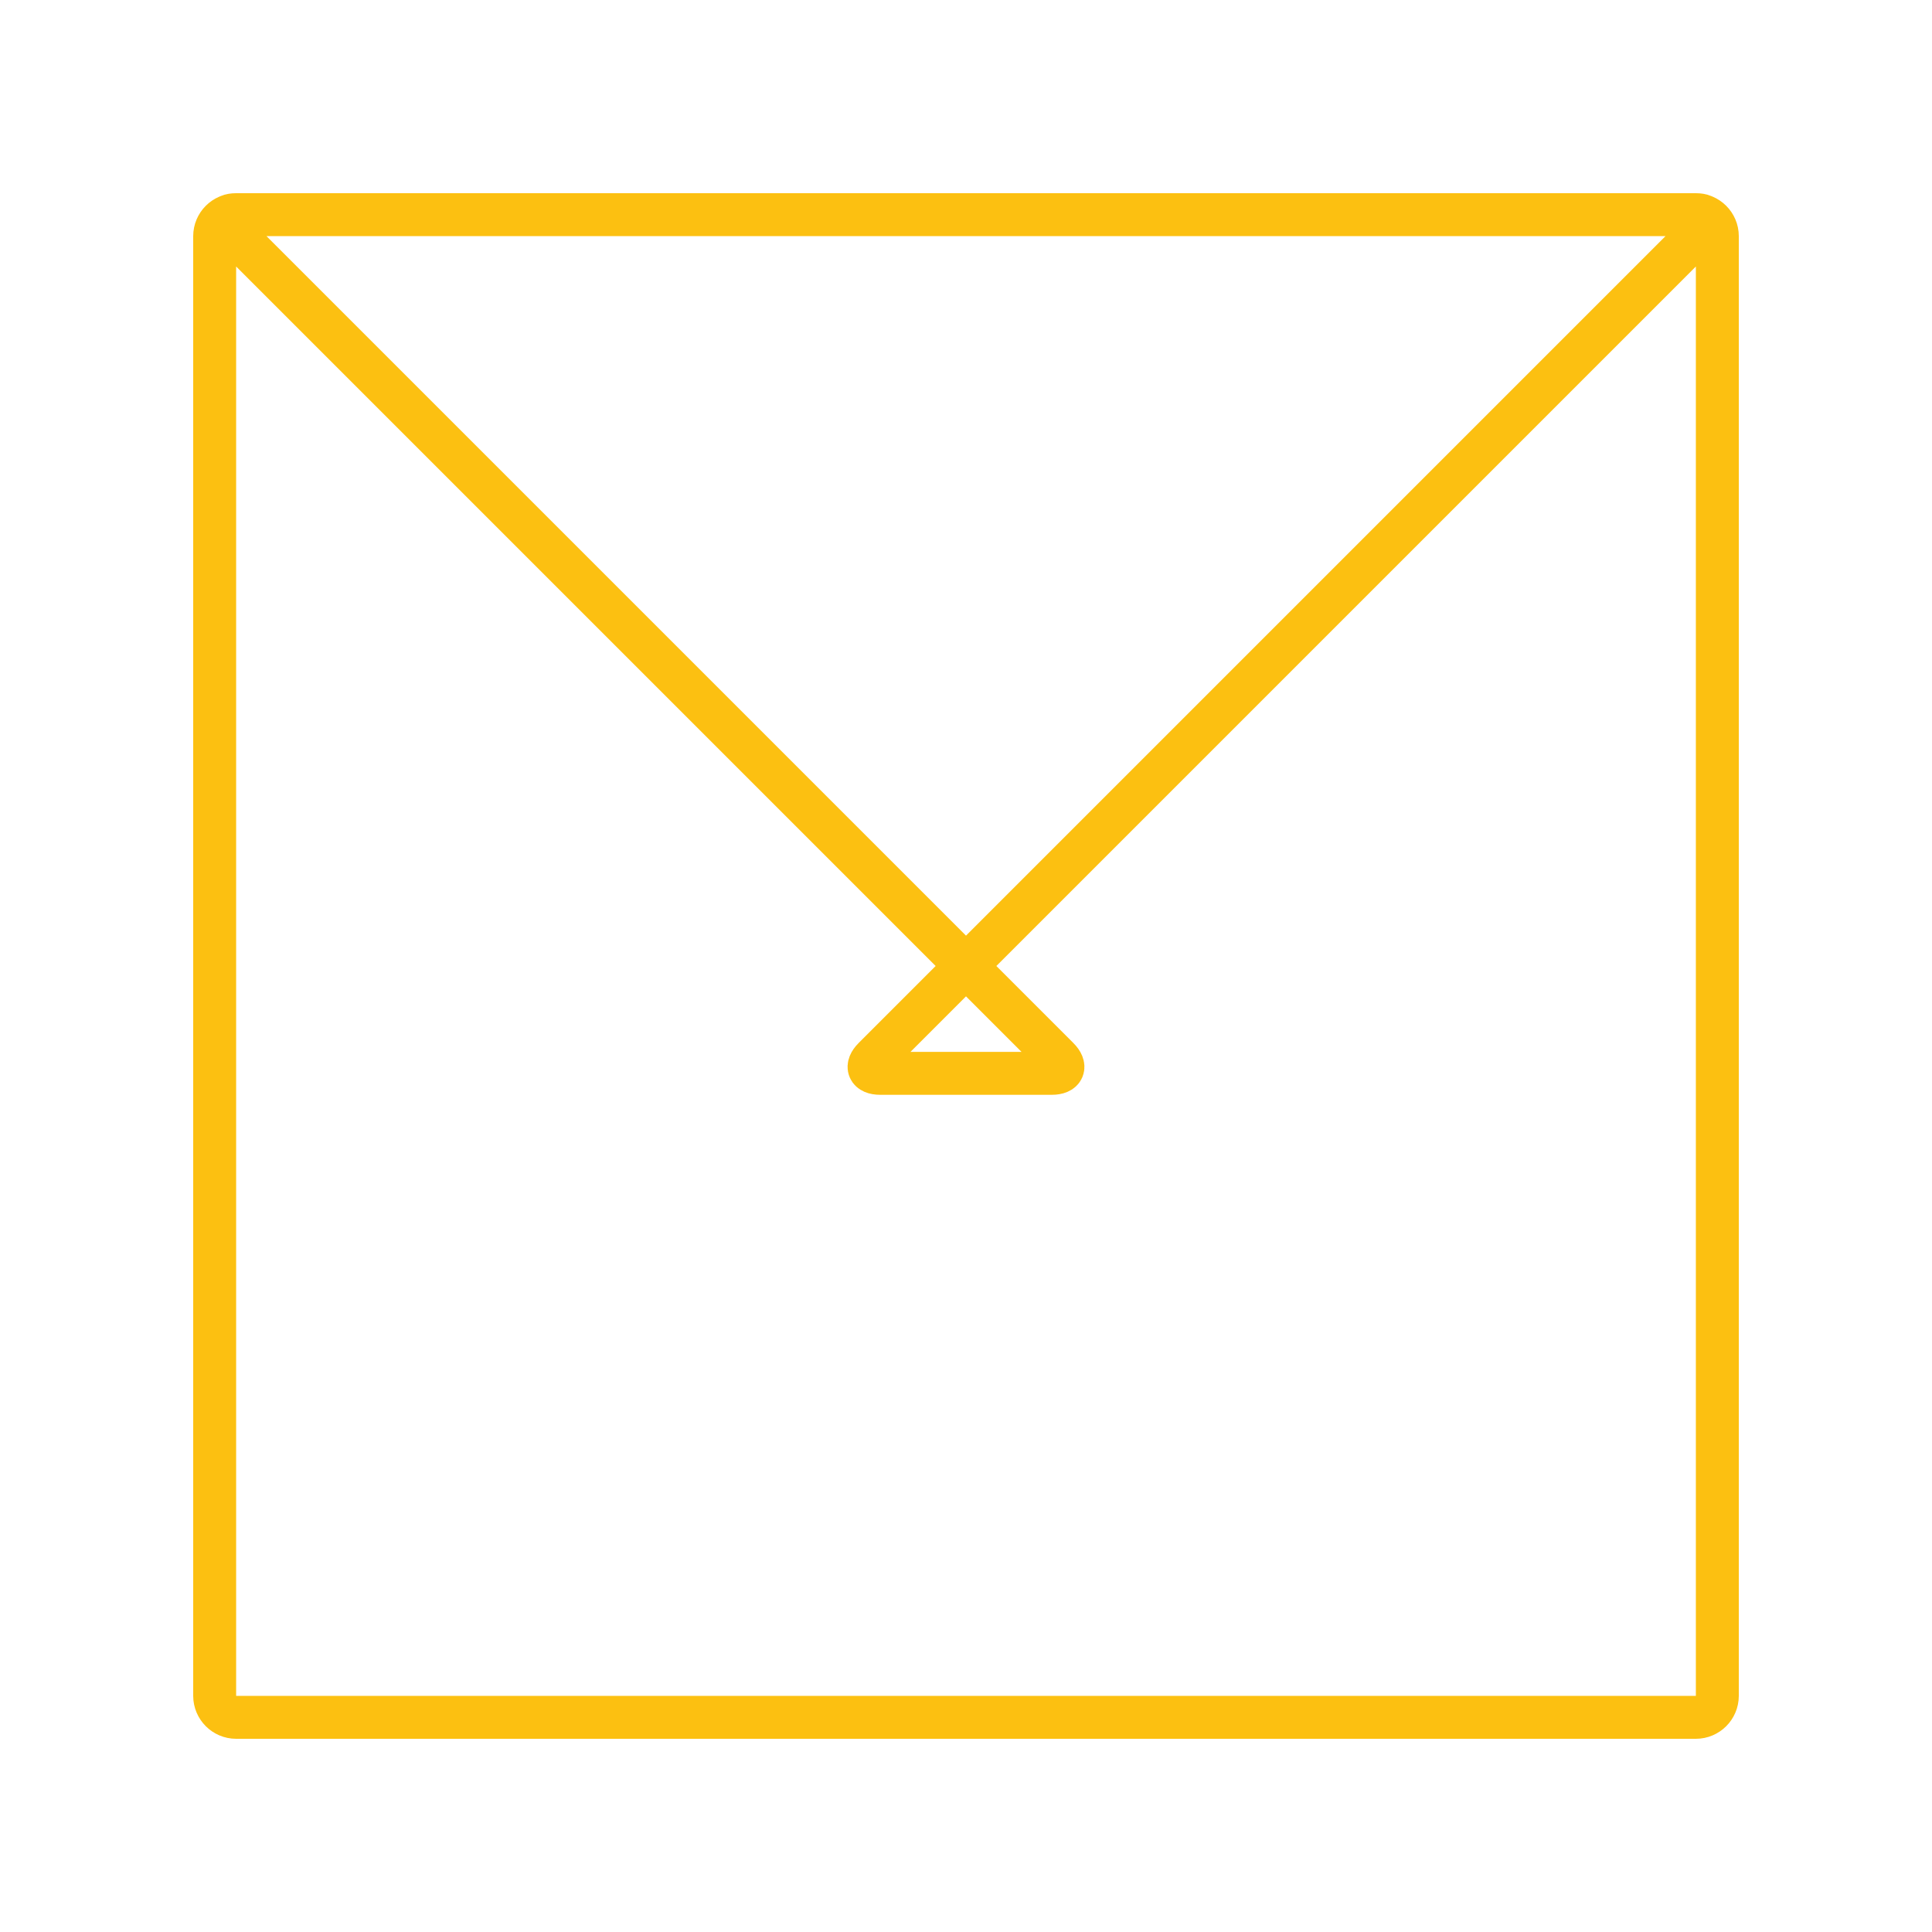
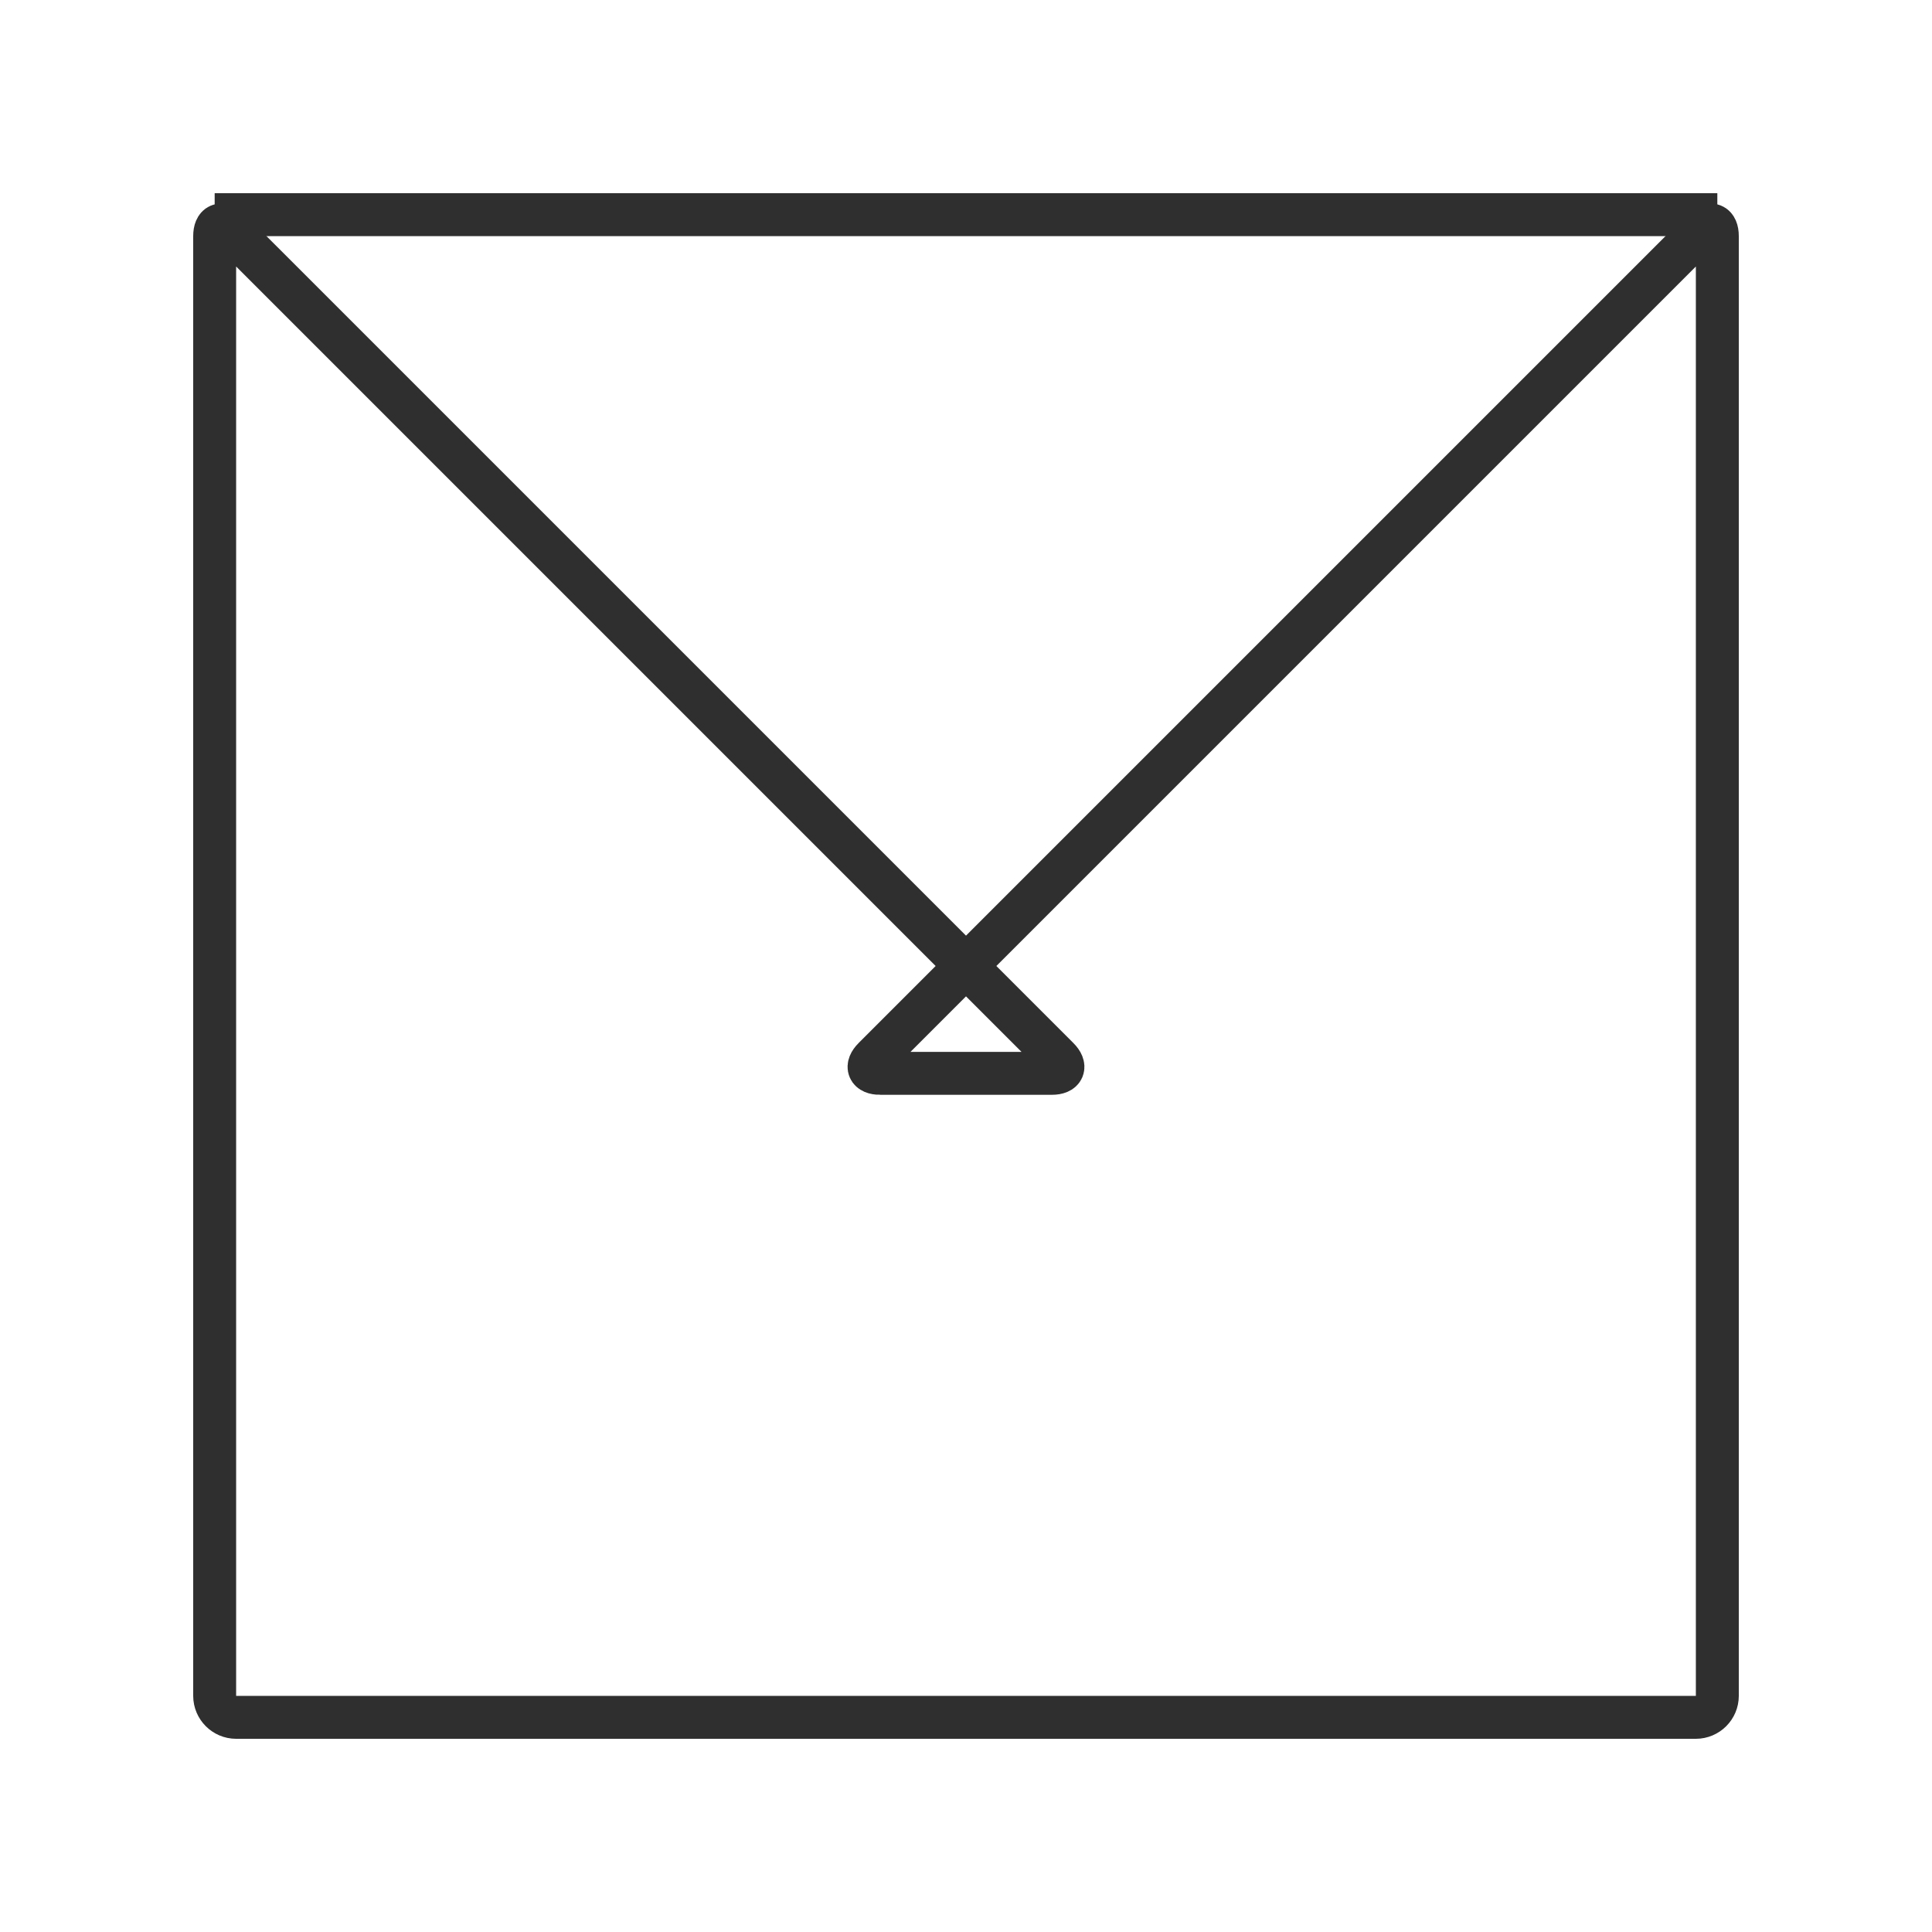
<svg xmlns="http://www.w3.org/2000/svg" version="1.1" id="Layer_1" x="0px" y="0px" width="900px" height="900px" viewBox="0 0 900 900" enable-background="new 0 0 900 900" xml:space="preserve">
  <g>
-     <path fill="none" stroke="#FCC011" stroke-width="20" stroke-miterlimit="10" d="M110,100c-5.5,0-10,4.5-10,10v680   c0,5.5,4.5,10,10,10h680c5.5,0,10-4.5,10-10V110c0-5.5-4.5-10-10-10H110c-5.5,0-6.818,3.182-2.929,7.071l385.857,385.857   c3.89,3.89,2.571,7.071-2.929,7.071h-80c-5.5,0-6.818-3.182-2.929-7.071l385.857-385.857C796.818,103.182,795.5,100,790,100H110z" />
+     <g>
+       <g>
+         <path fill="none" stroke="#2F2F2F" stroke-width="20" stroke-miterlimit="10" d="M410,500c-5.5,0-6.818-3.182-2.929-7.071     l385.857-385.857c3.89-3.89,7.071-2.571,7.071,2.929v680c0,5.5-4.5,10-10,10H110c-5.5,0-10-4.5-10-10V110     c0-5.5,3.182-6.818,7.071-2.929l385.857,385.857c3.89,3.89,2.571,7.071-2.929,7.071H410z" />
+       </g>
+       <g>
+         <line fill="none" stroke="#2F2F2F" stroke-width="20" stroke-miterlimit="10" x1="100" y1="100" x2="800" y2="100" />
+       </g>
+     </g>
  </g>
</svg>
